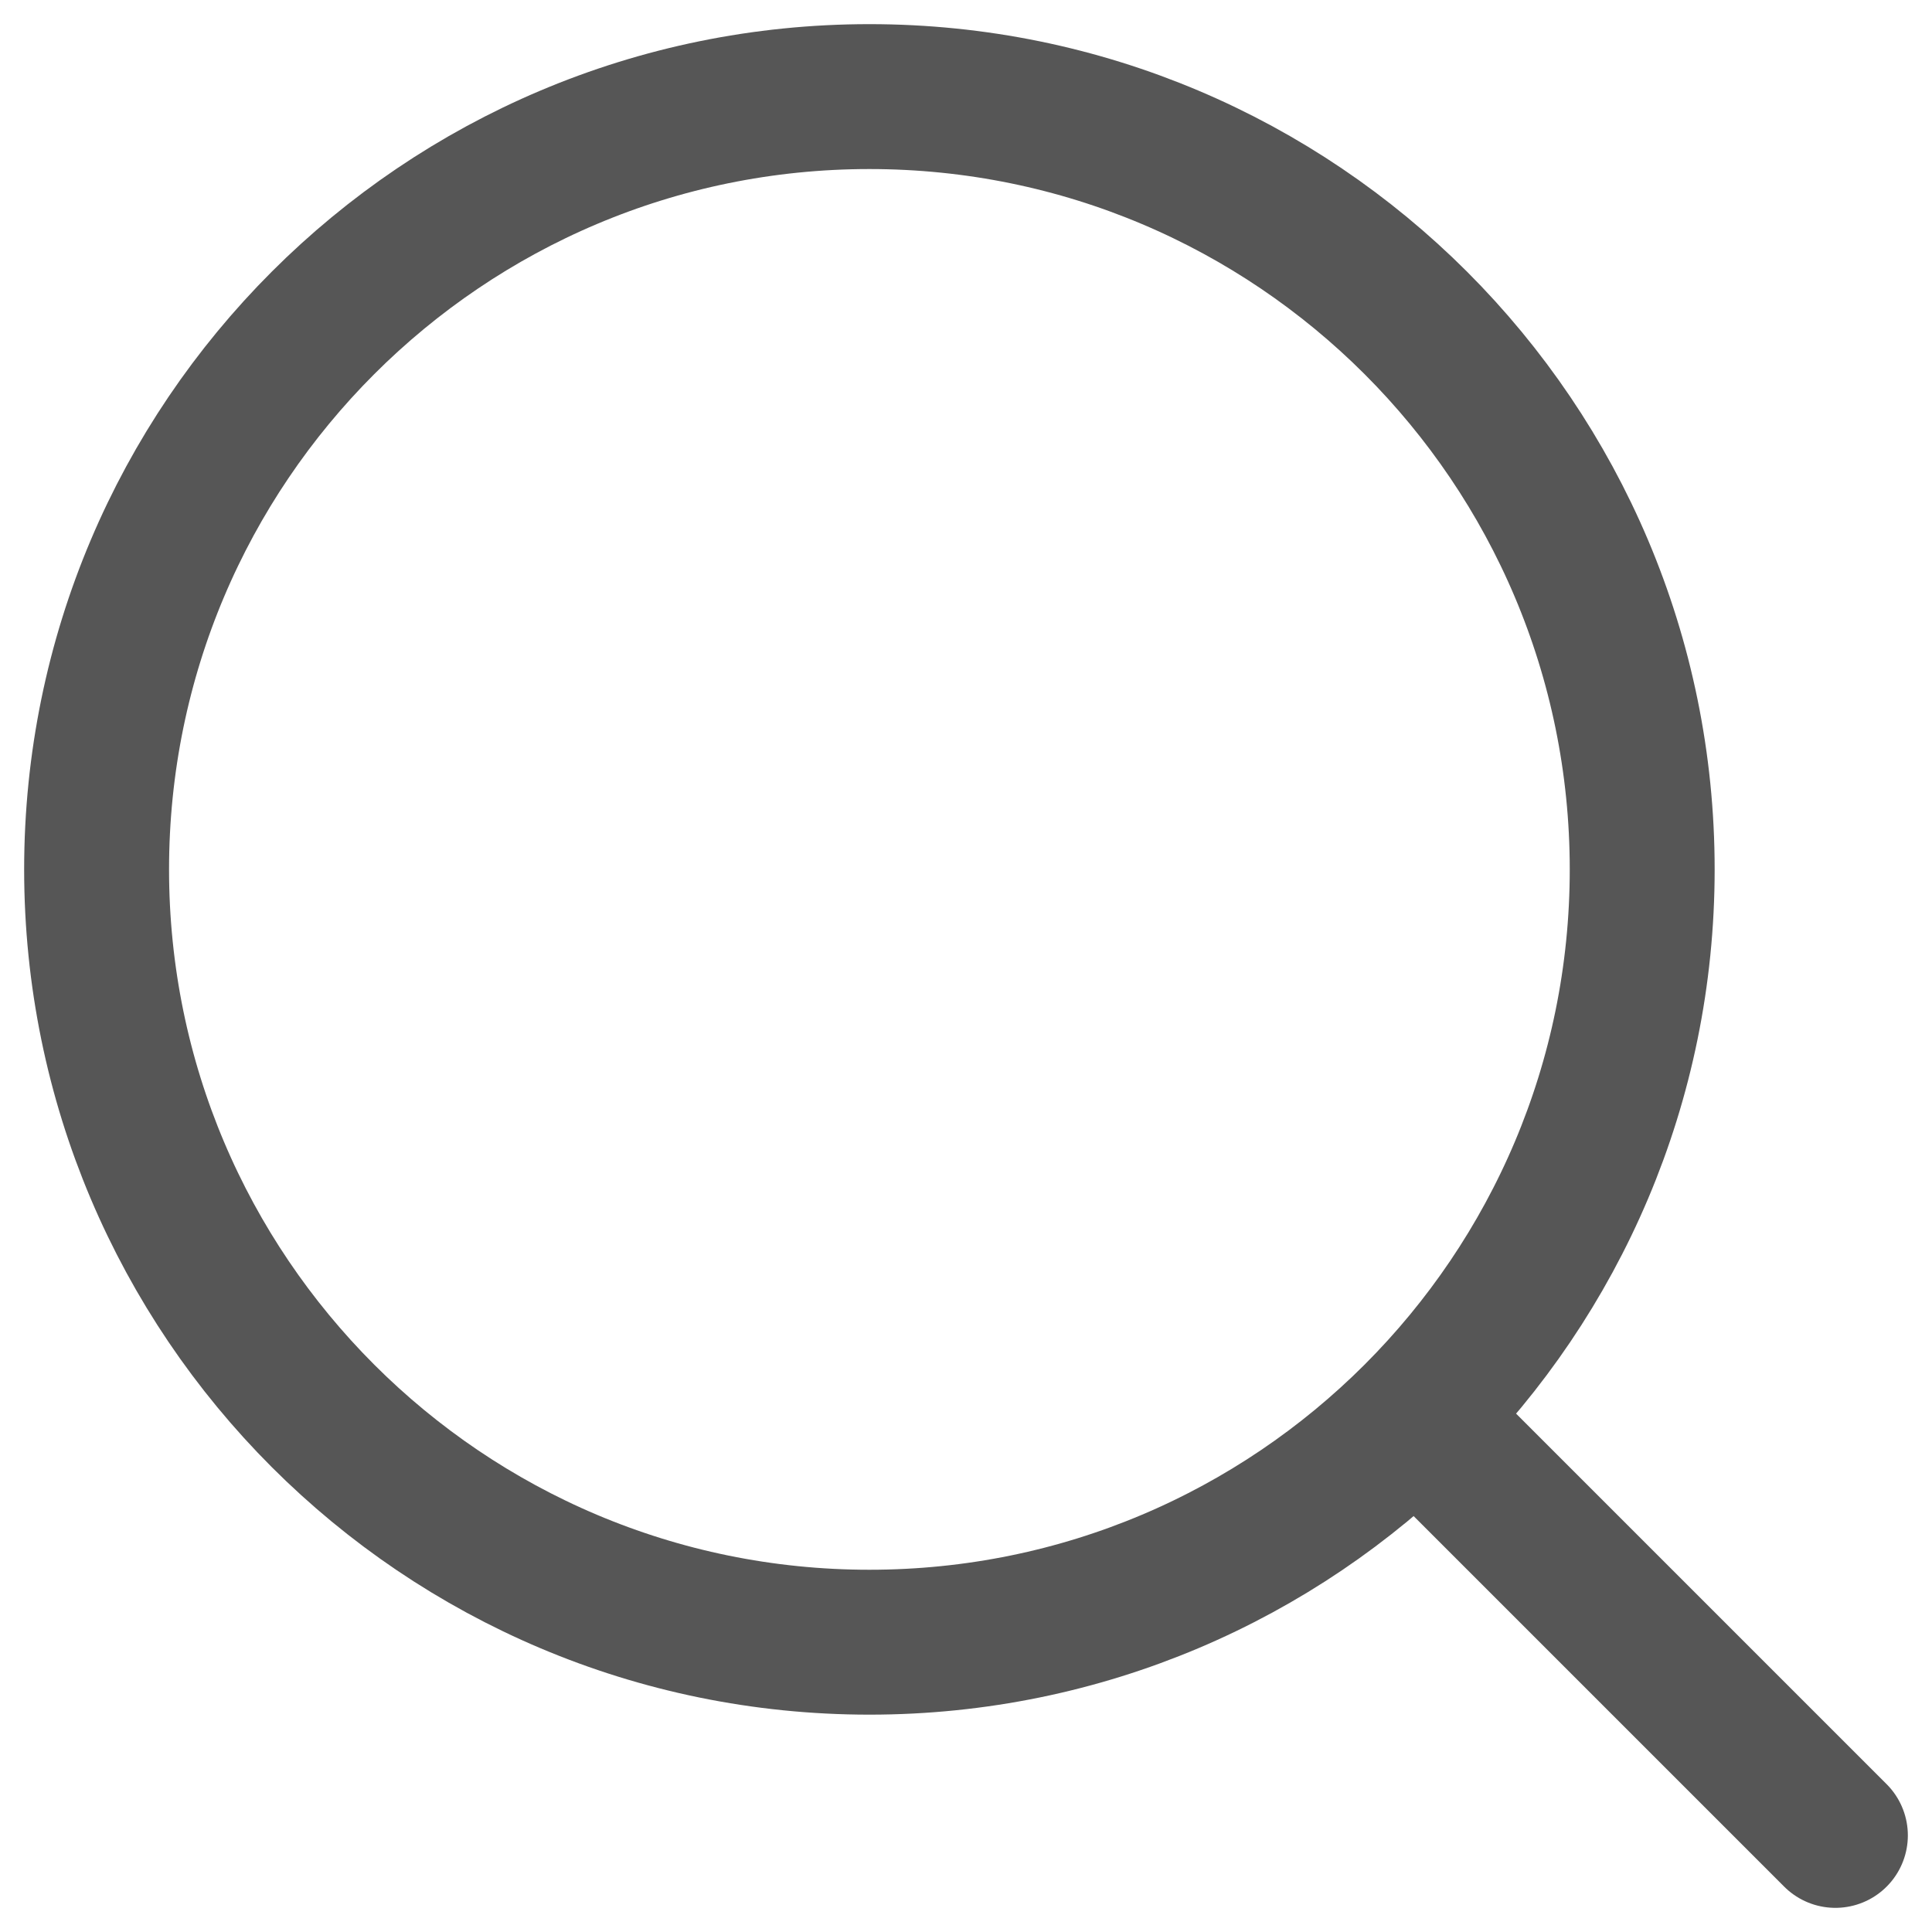
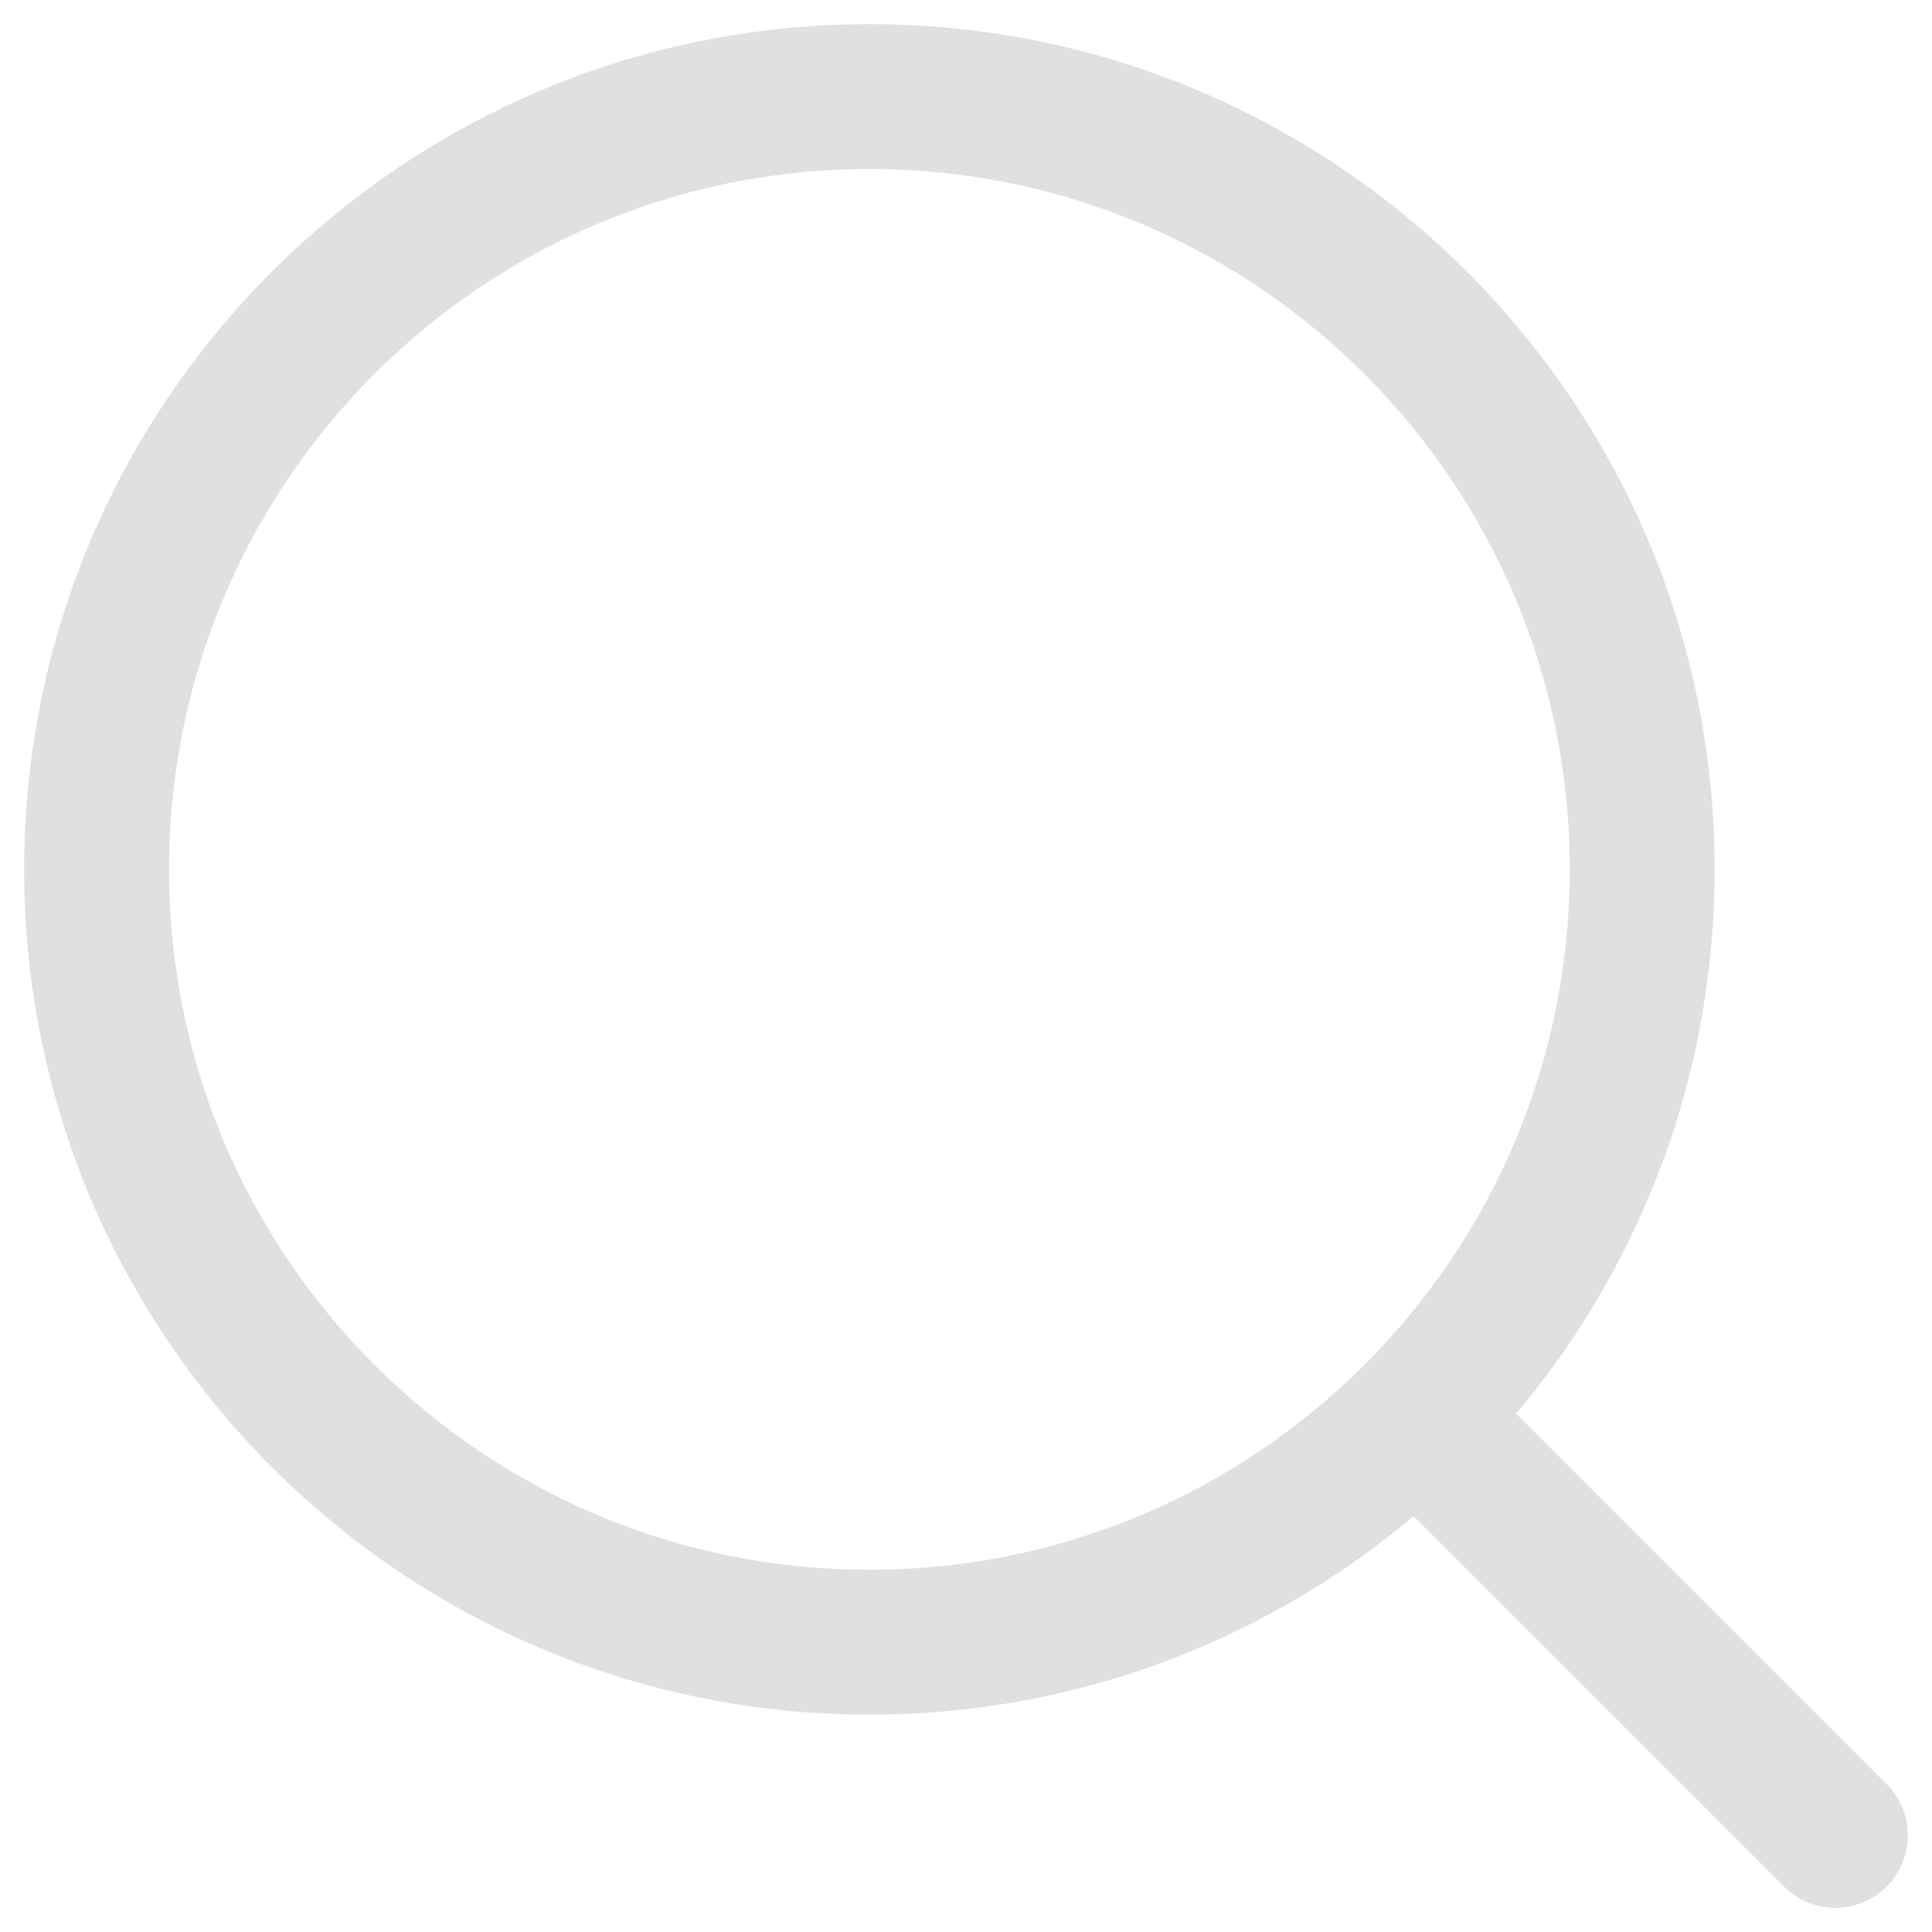
<svg xmlns="http://www.w3.org/2000/svg" viewBox="0 0 20 20" fill="none">
-   <path d="M19 19L14.7 14.7M17 9C17 13.418 13.418 17 9 17C4.582 17 1 13.418 1 9C1 4.582 4.582 1 9 1C13.418 1 17 4.582 17 9Z" stroke="#565656" stroke-width="1.5" stroke-linecap="round" stroke-linejoin="round" />
+   <path d="M19 19L14.7 14.7M17 9C17 13.418 13.418 17 9 17C4.582 17 1 13.418 1 9C1 4.582 4.582 1 9 1C13.418 1 17 4.582 17 9Z" stroke="#e0e0e0" stroke-width="1.5" stroke-linecap="round" stroke-linejoin="round" />
</svg>
